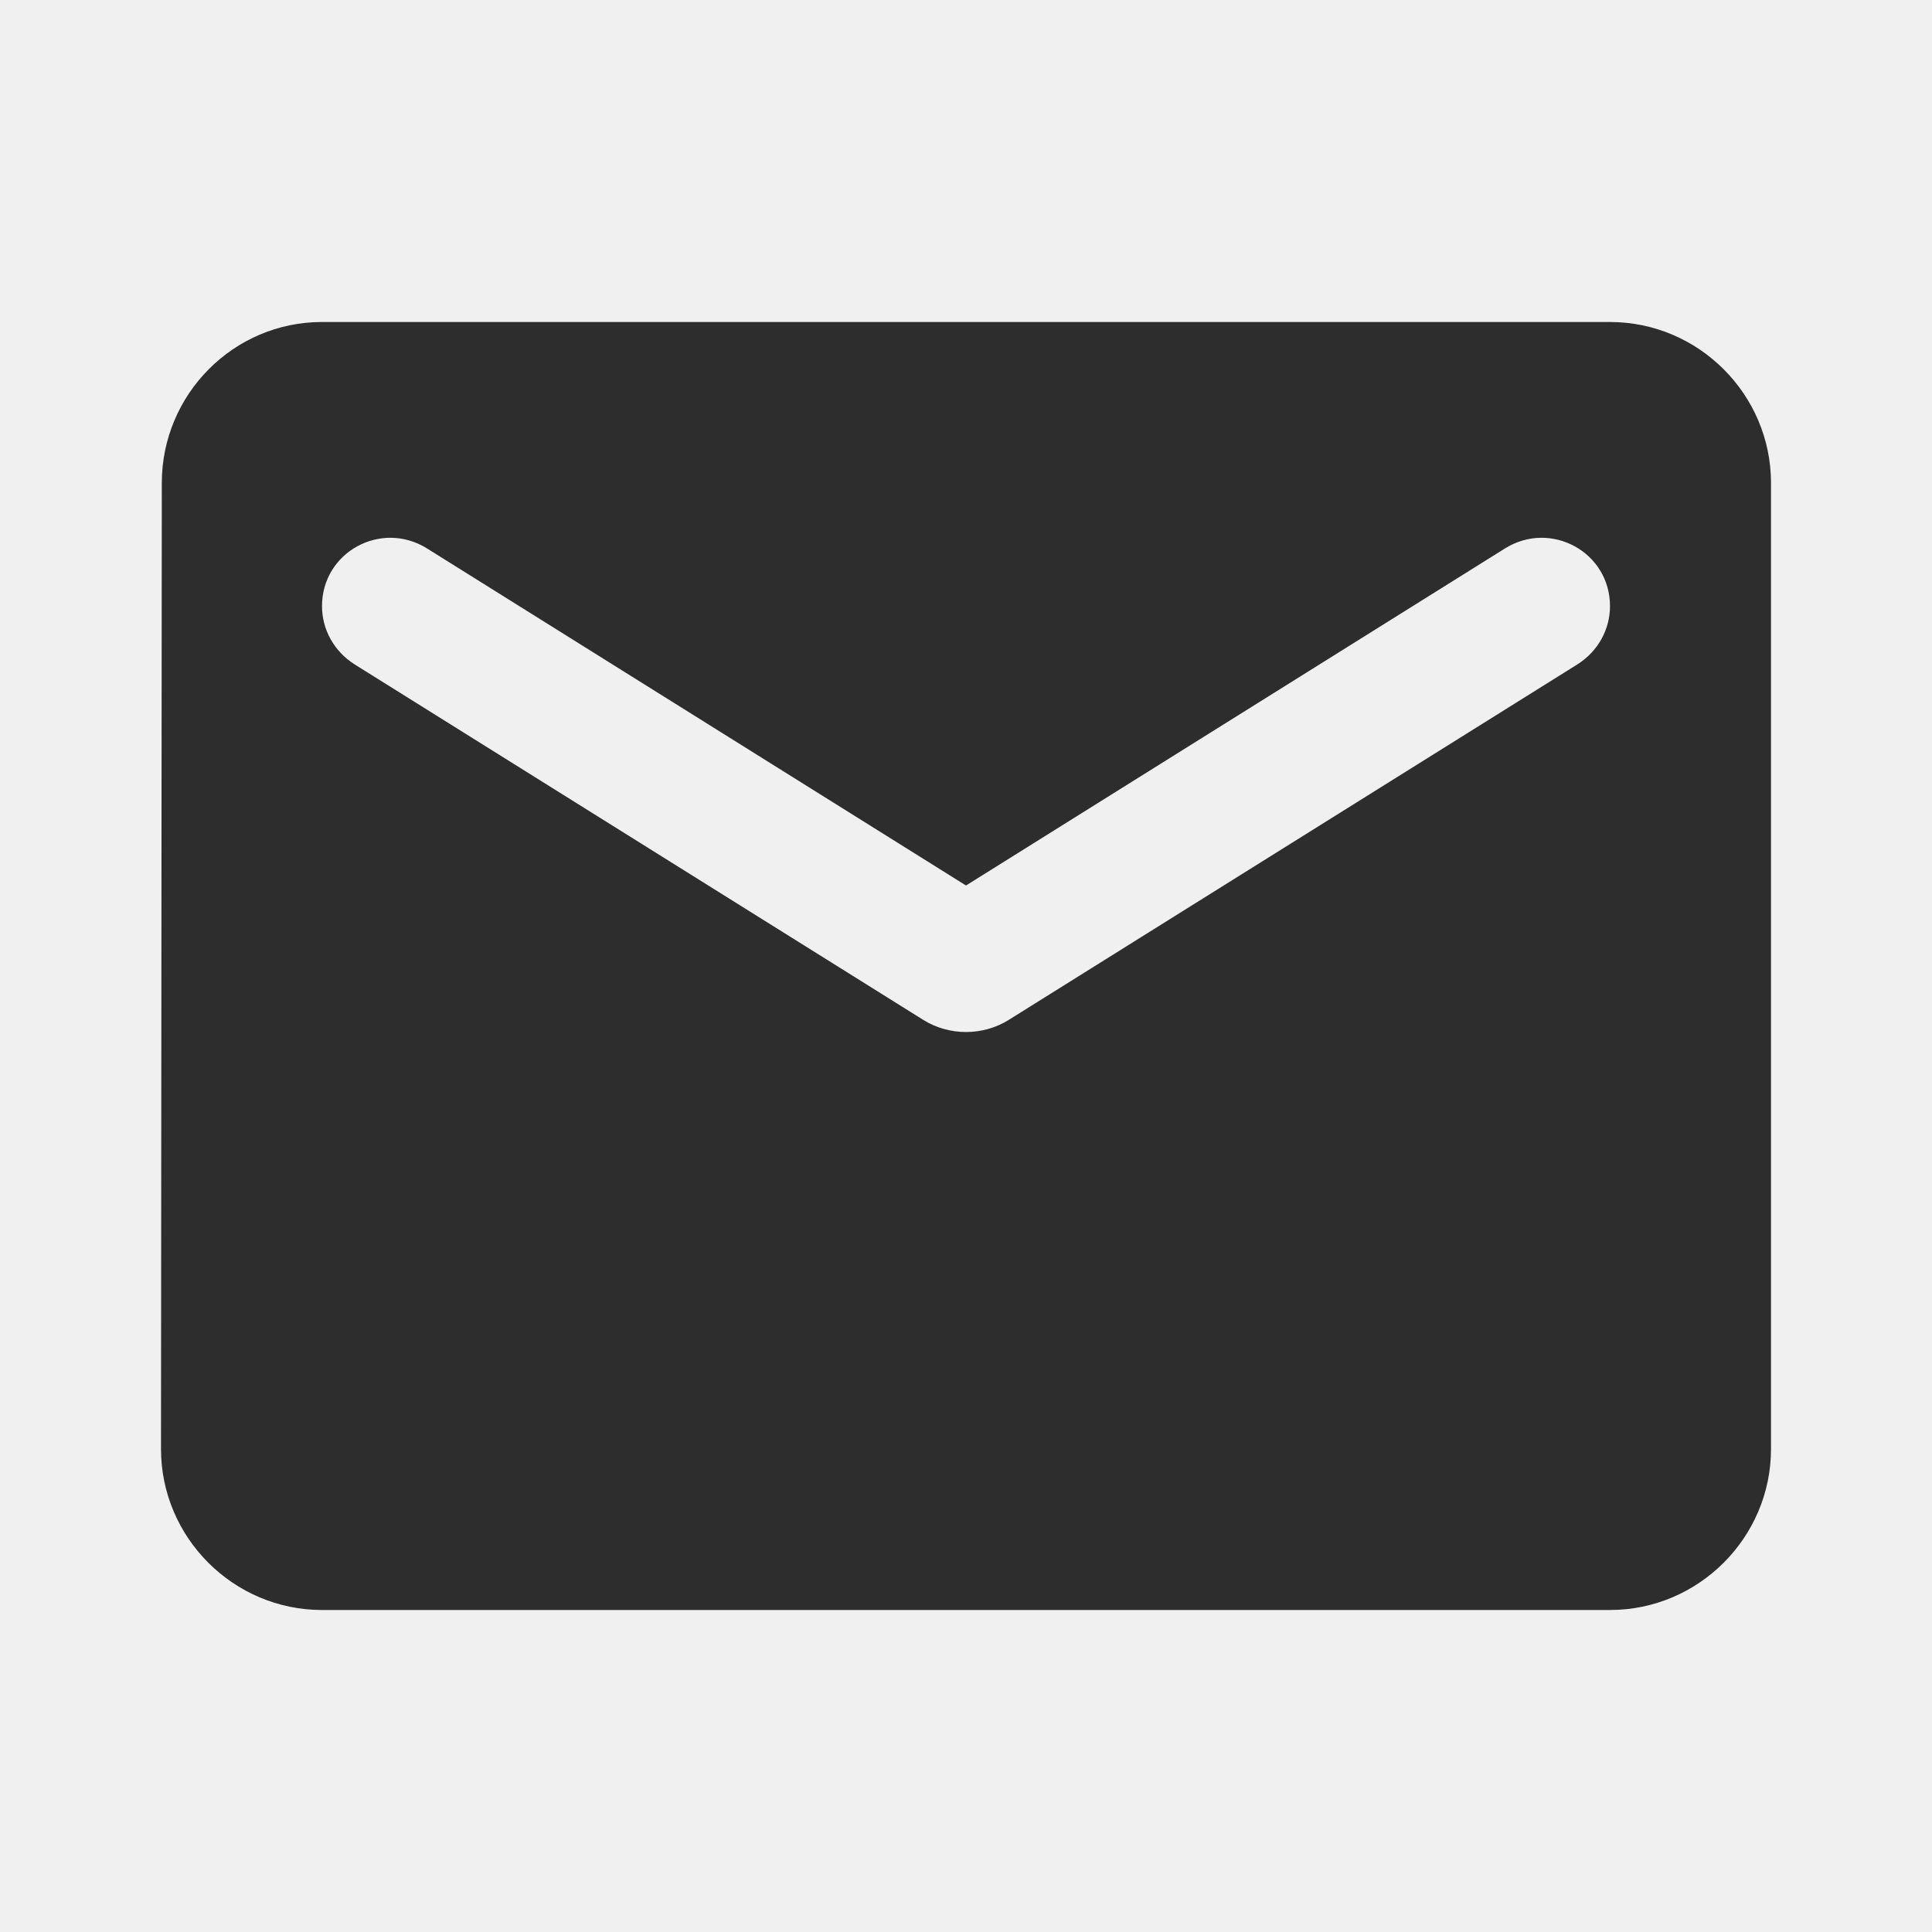
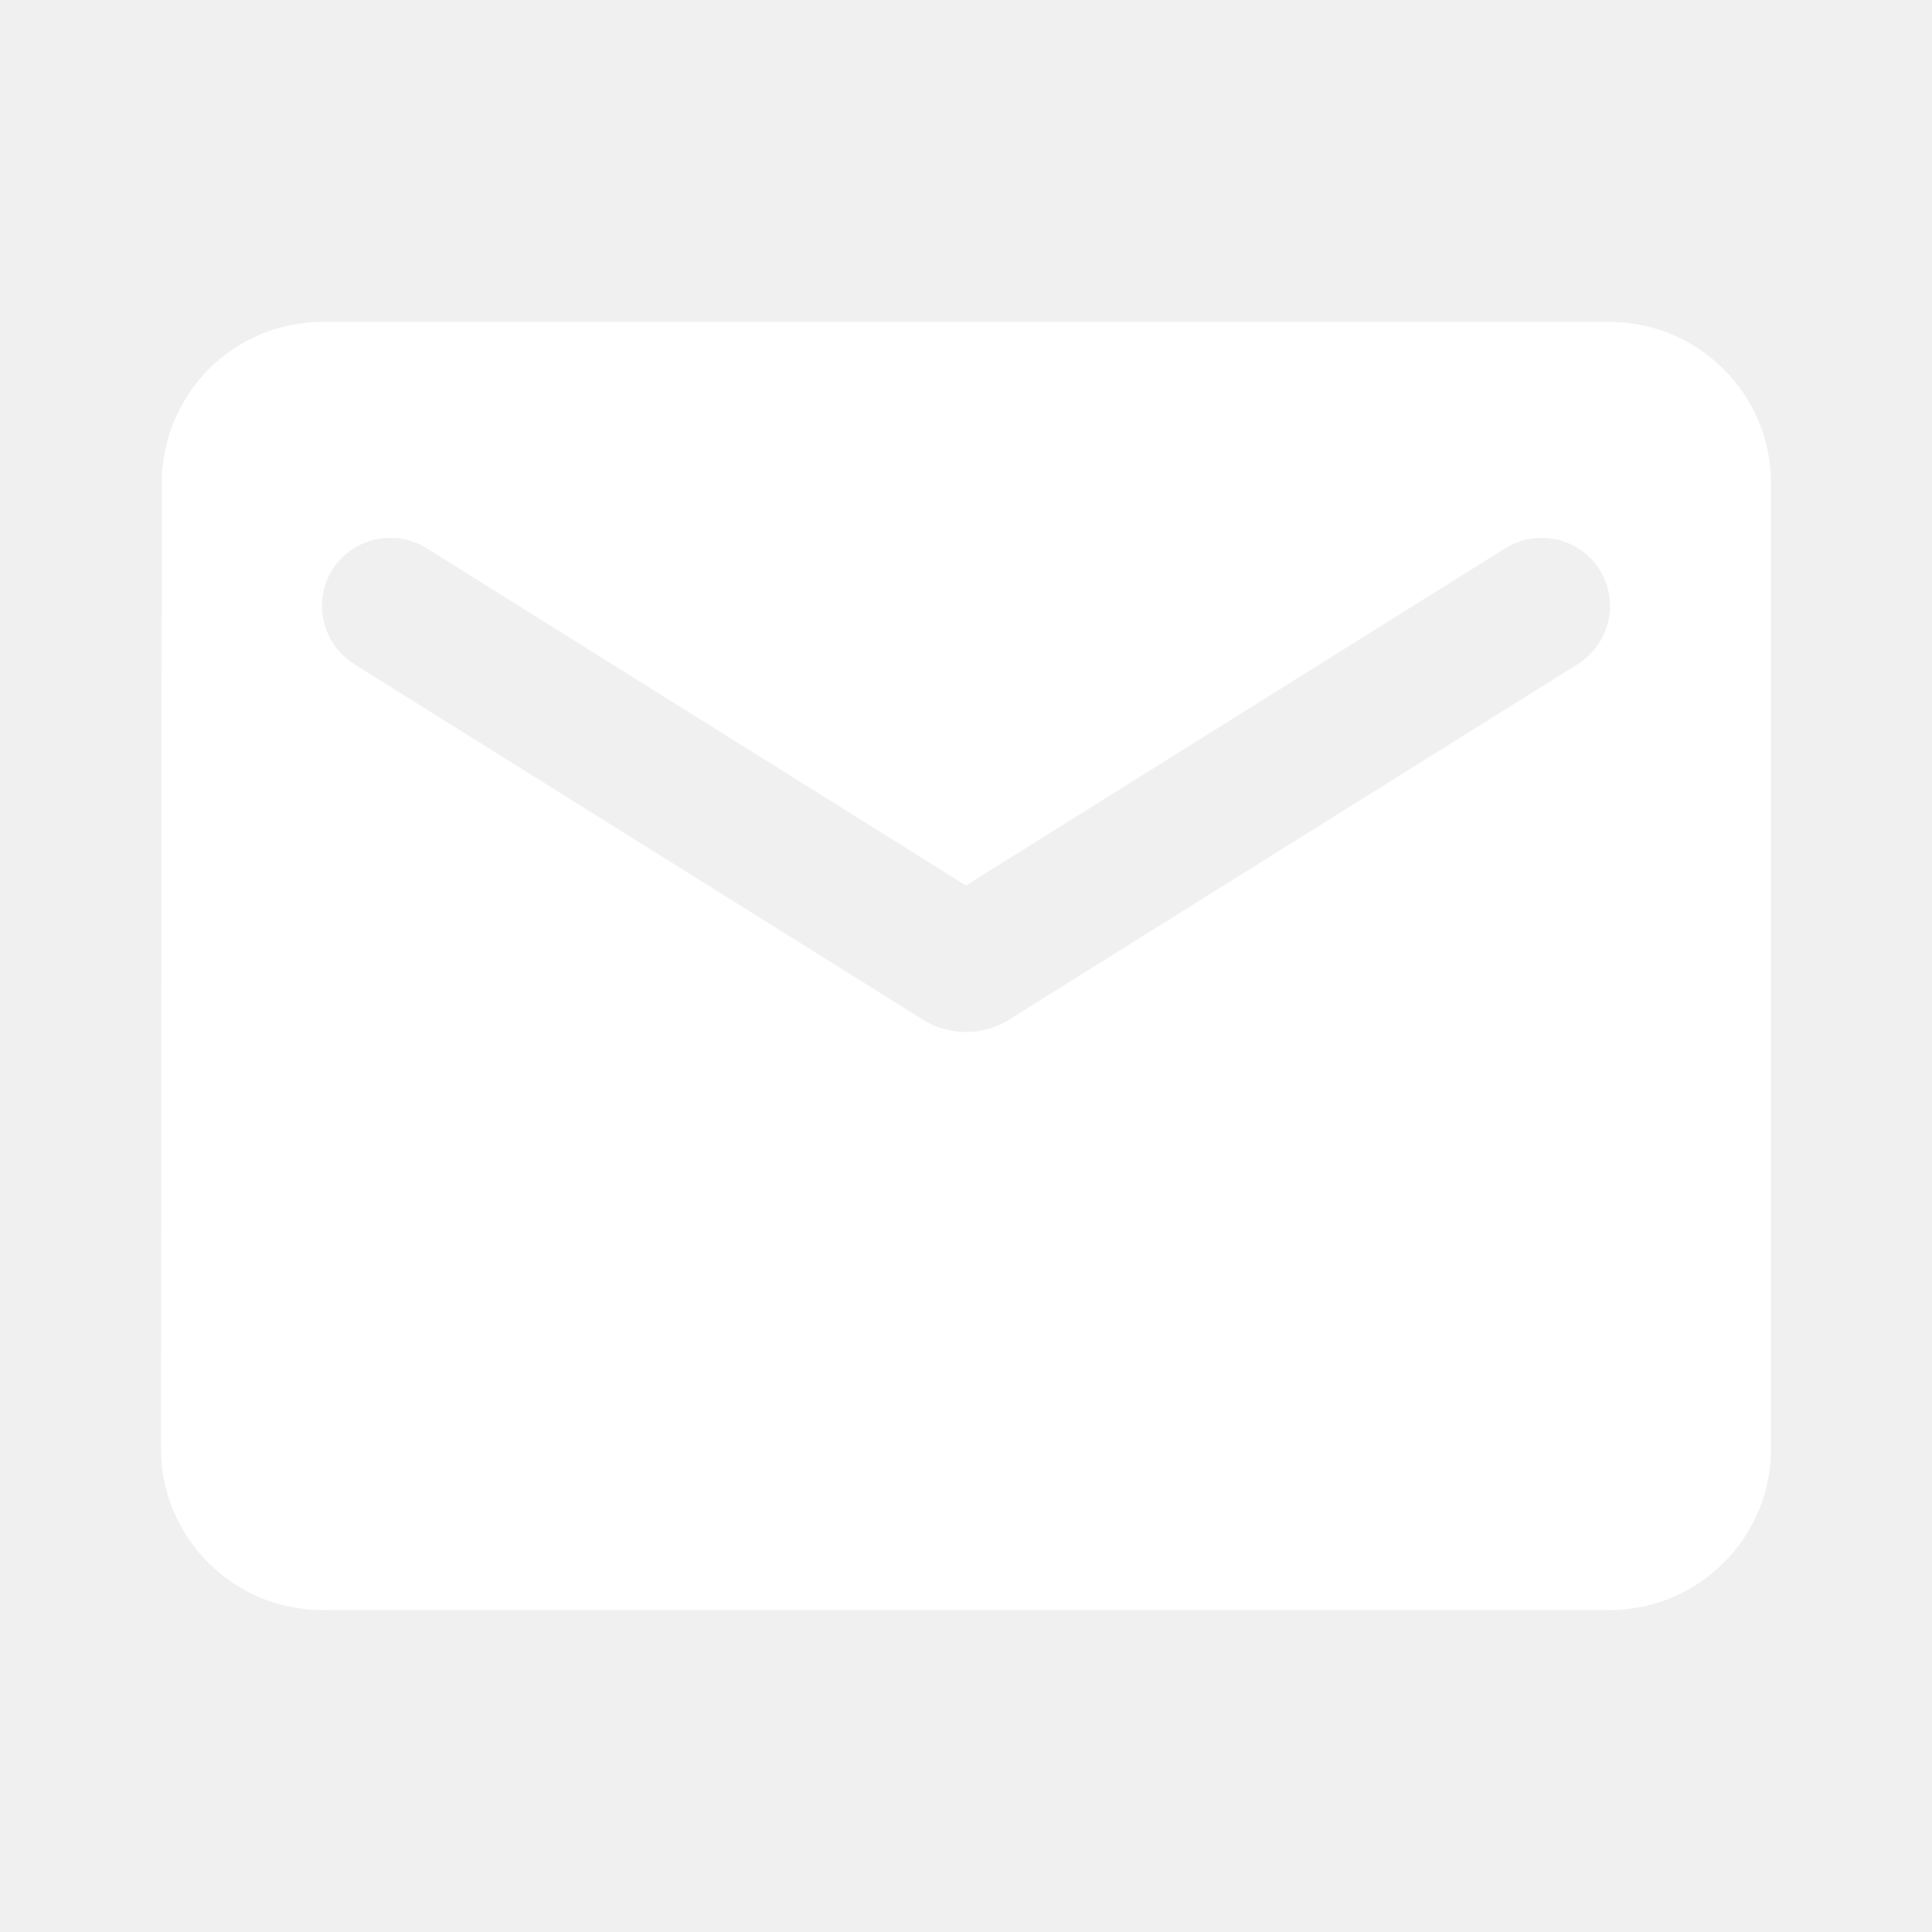
<svg xmlns="http://www.w3.org/2000/svg" width="24" height="24" viewBox="0 0 24 24" fill="none">
-   <path d="M20 4H4C2.9 4 2.01 4.9 2.01 6L2 18C2 19.1 2.9 20 4 20H20C21.1 20 22 19.1 22 18V6C22 4.9 21.1 4 20 4ZM19.6 8.25L12.53 12.67C12.21 12.87 11.79 12.87 11.47 12.67L4.4 8.25C4.15 8.09 4 7.82 4 7.53C4 6.86 4.73 6.46 5.3 6.81L12 11L18.7 6.81C19.27 6.46 20 6.86 20 7.53C20 7.82 19.85 8.09 19.6 8.25Z" fill="#2D2D2D" />
+   <path fill="#fff" d="M20 4H4C2.9 4 2.01 4.9 2.01 6L2 18C2 19.1 2.9 20 4 20H20C21.1 20 22 19.1 22 18V6C22 4.9 21.1 4 20 4ZM19.6 8.25L12.53 12.67C12.21 12.87 11.79 12.87 11.47 12.67L4.4 8.25C4.15 8.09 4 7.82 4 7.53C4 6.86 4.73 6.46 5.3 6.81L12 11L18.7 6.81C19.27 6.46 20 6.86 20 7.53C20 7.82 19.85 8.09 19.6 8.25Z" />
</svg>
